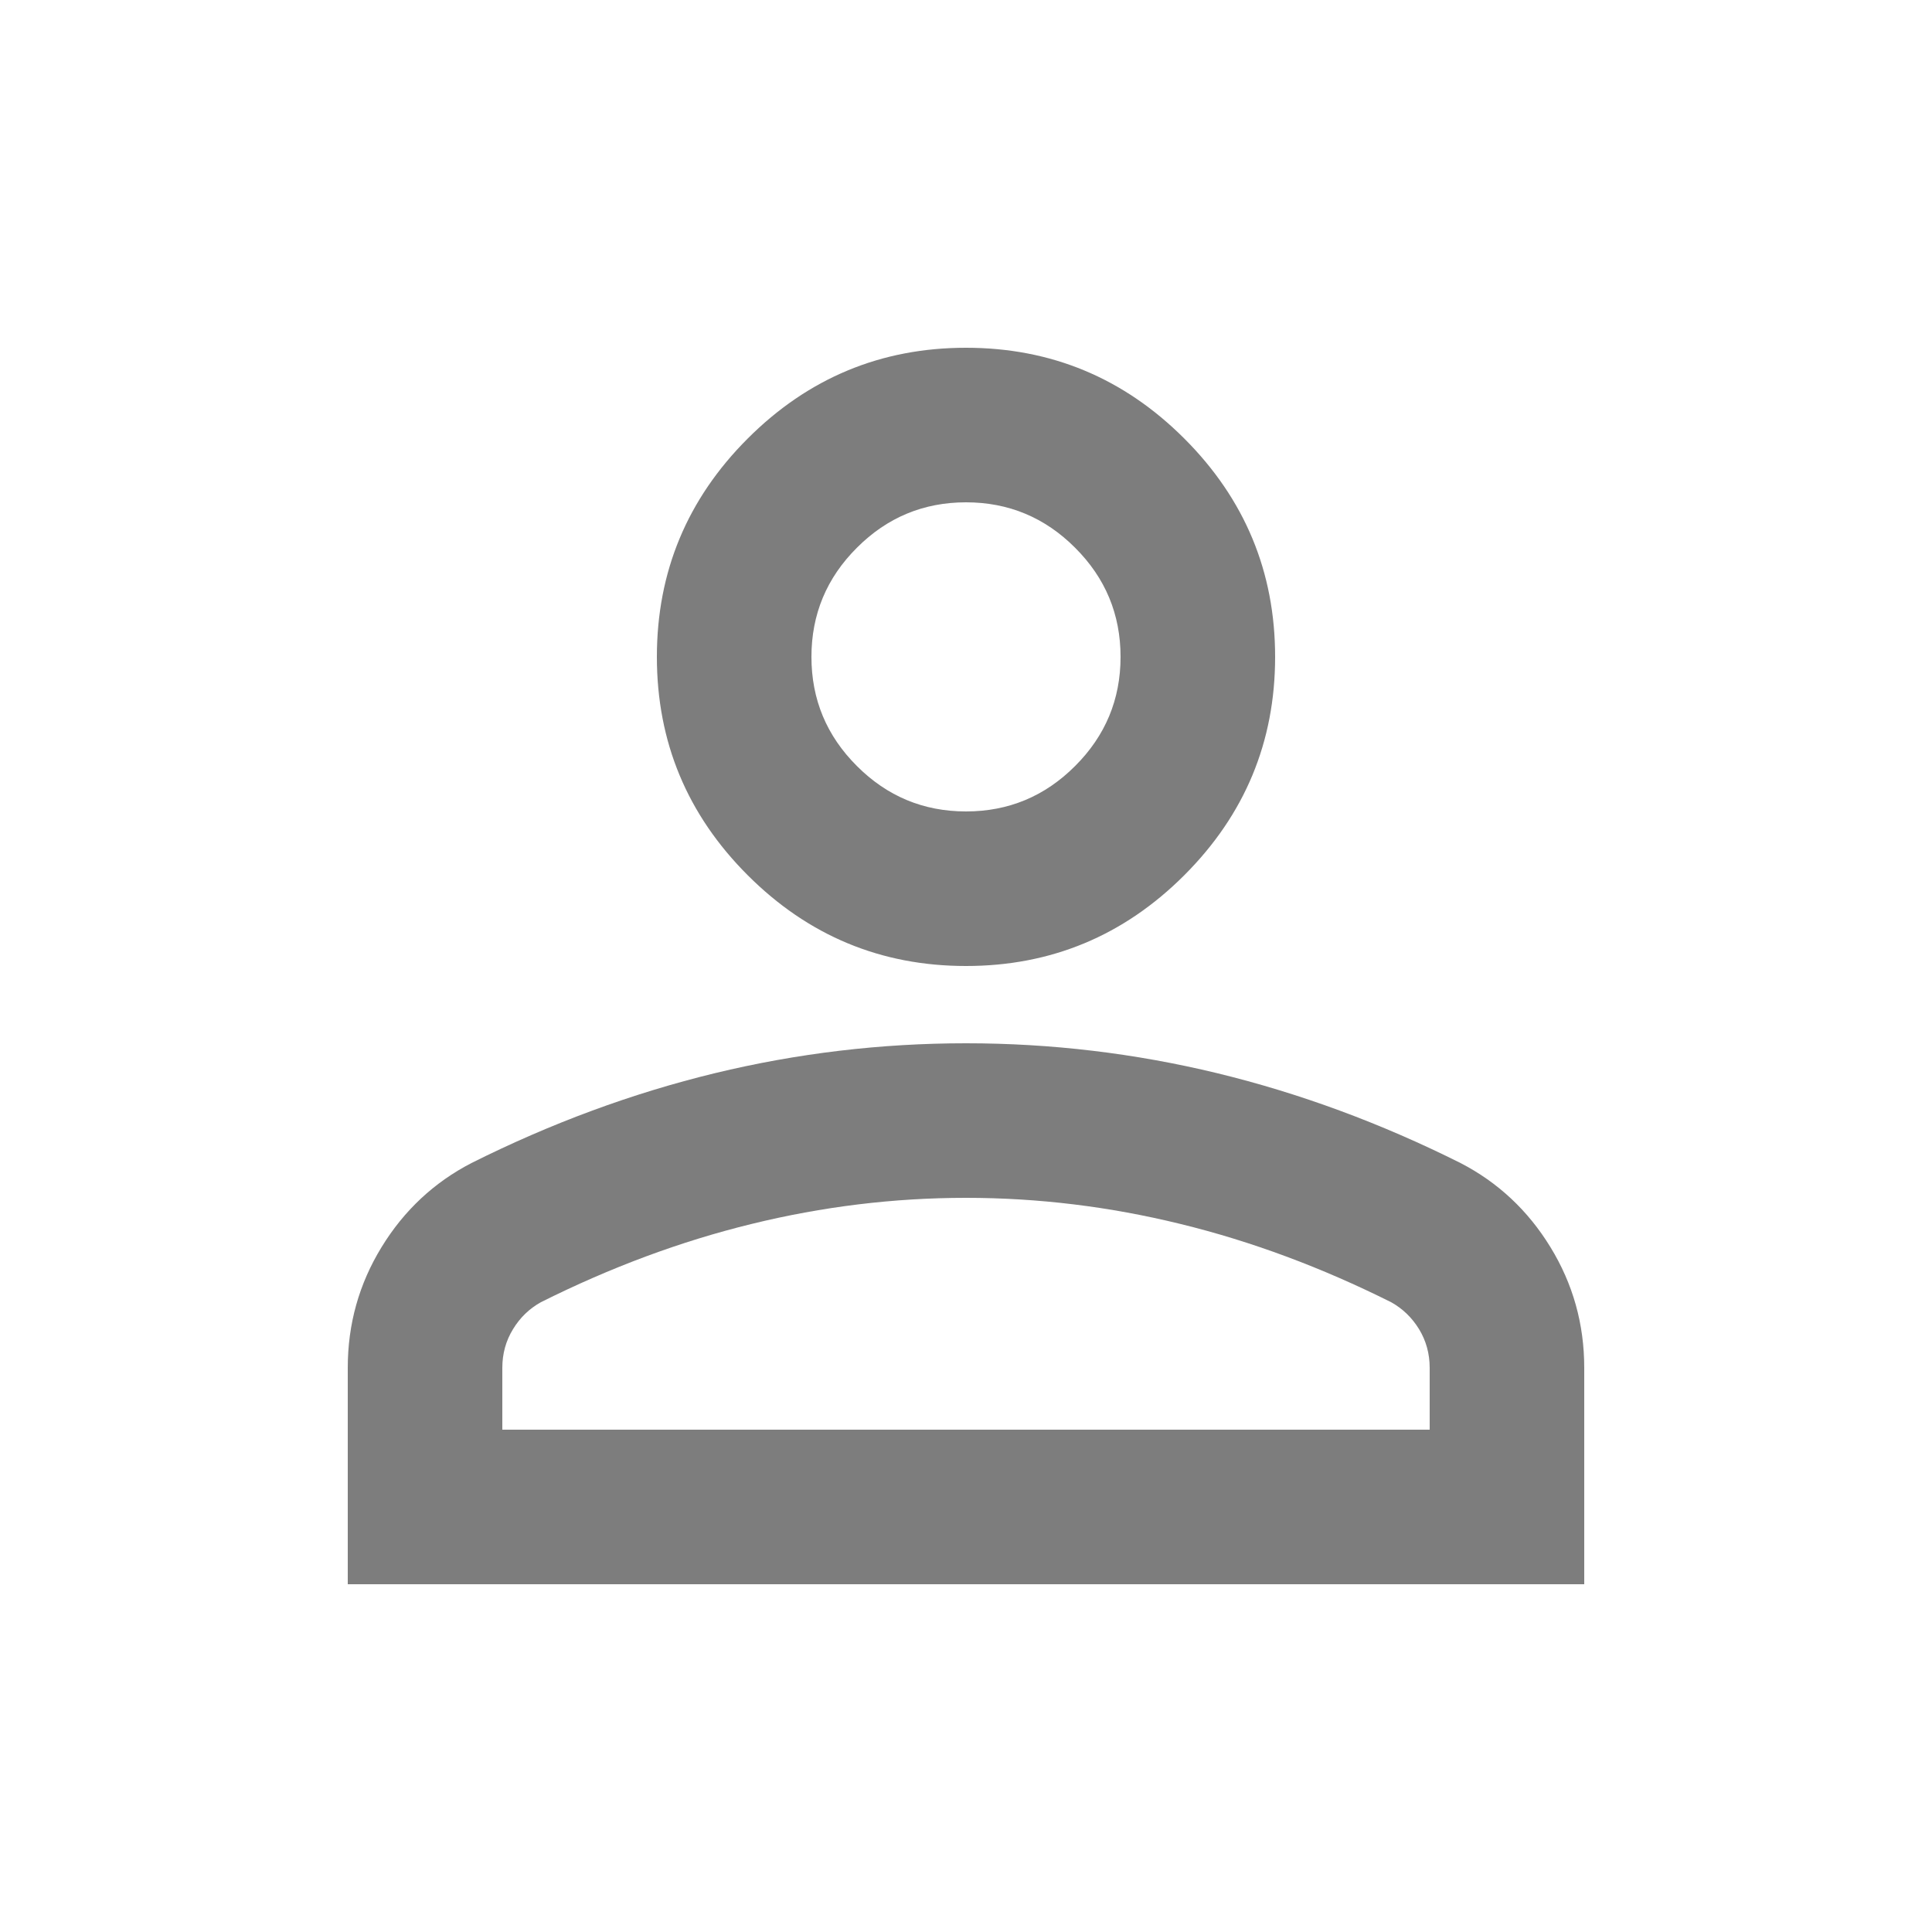
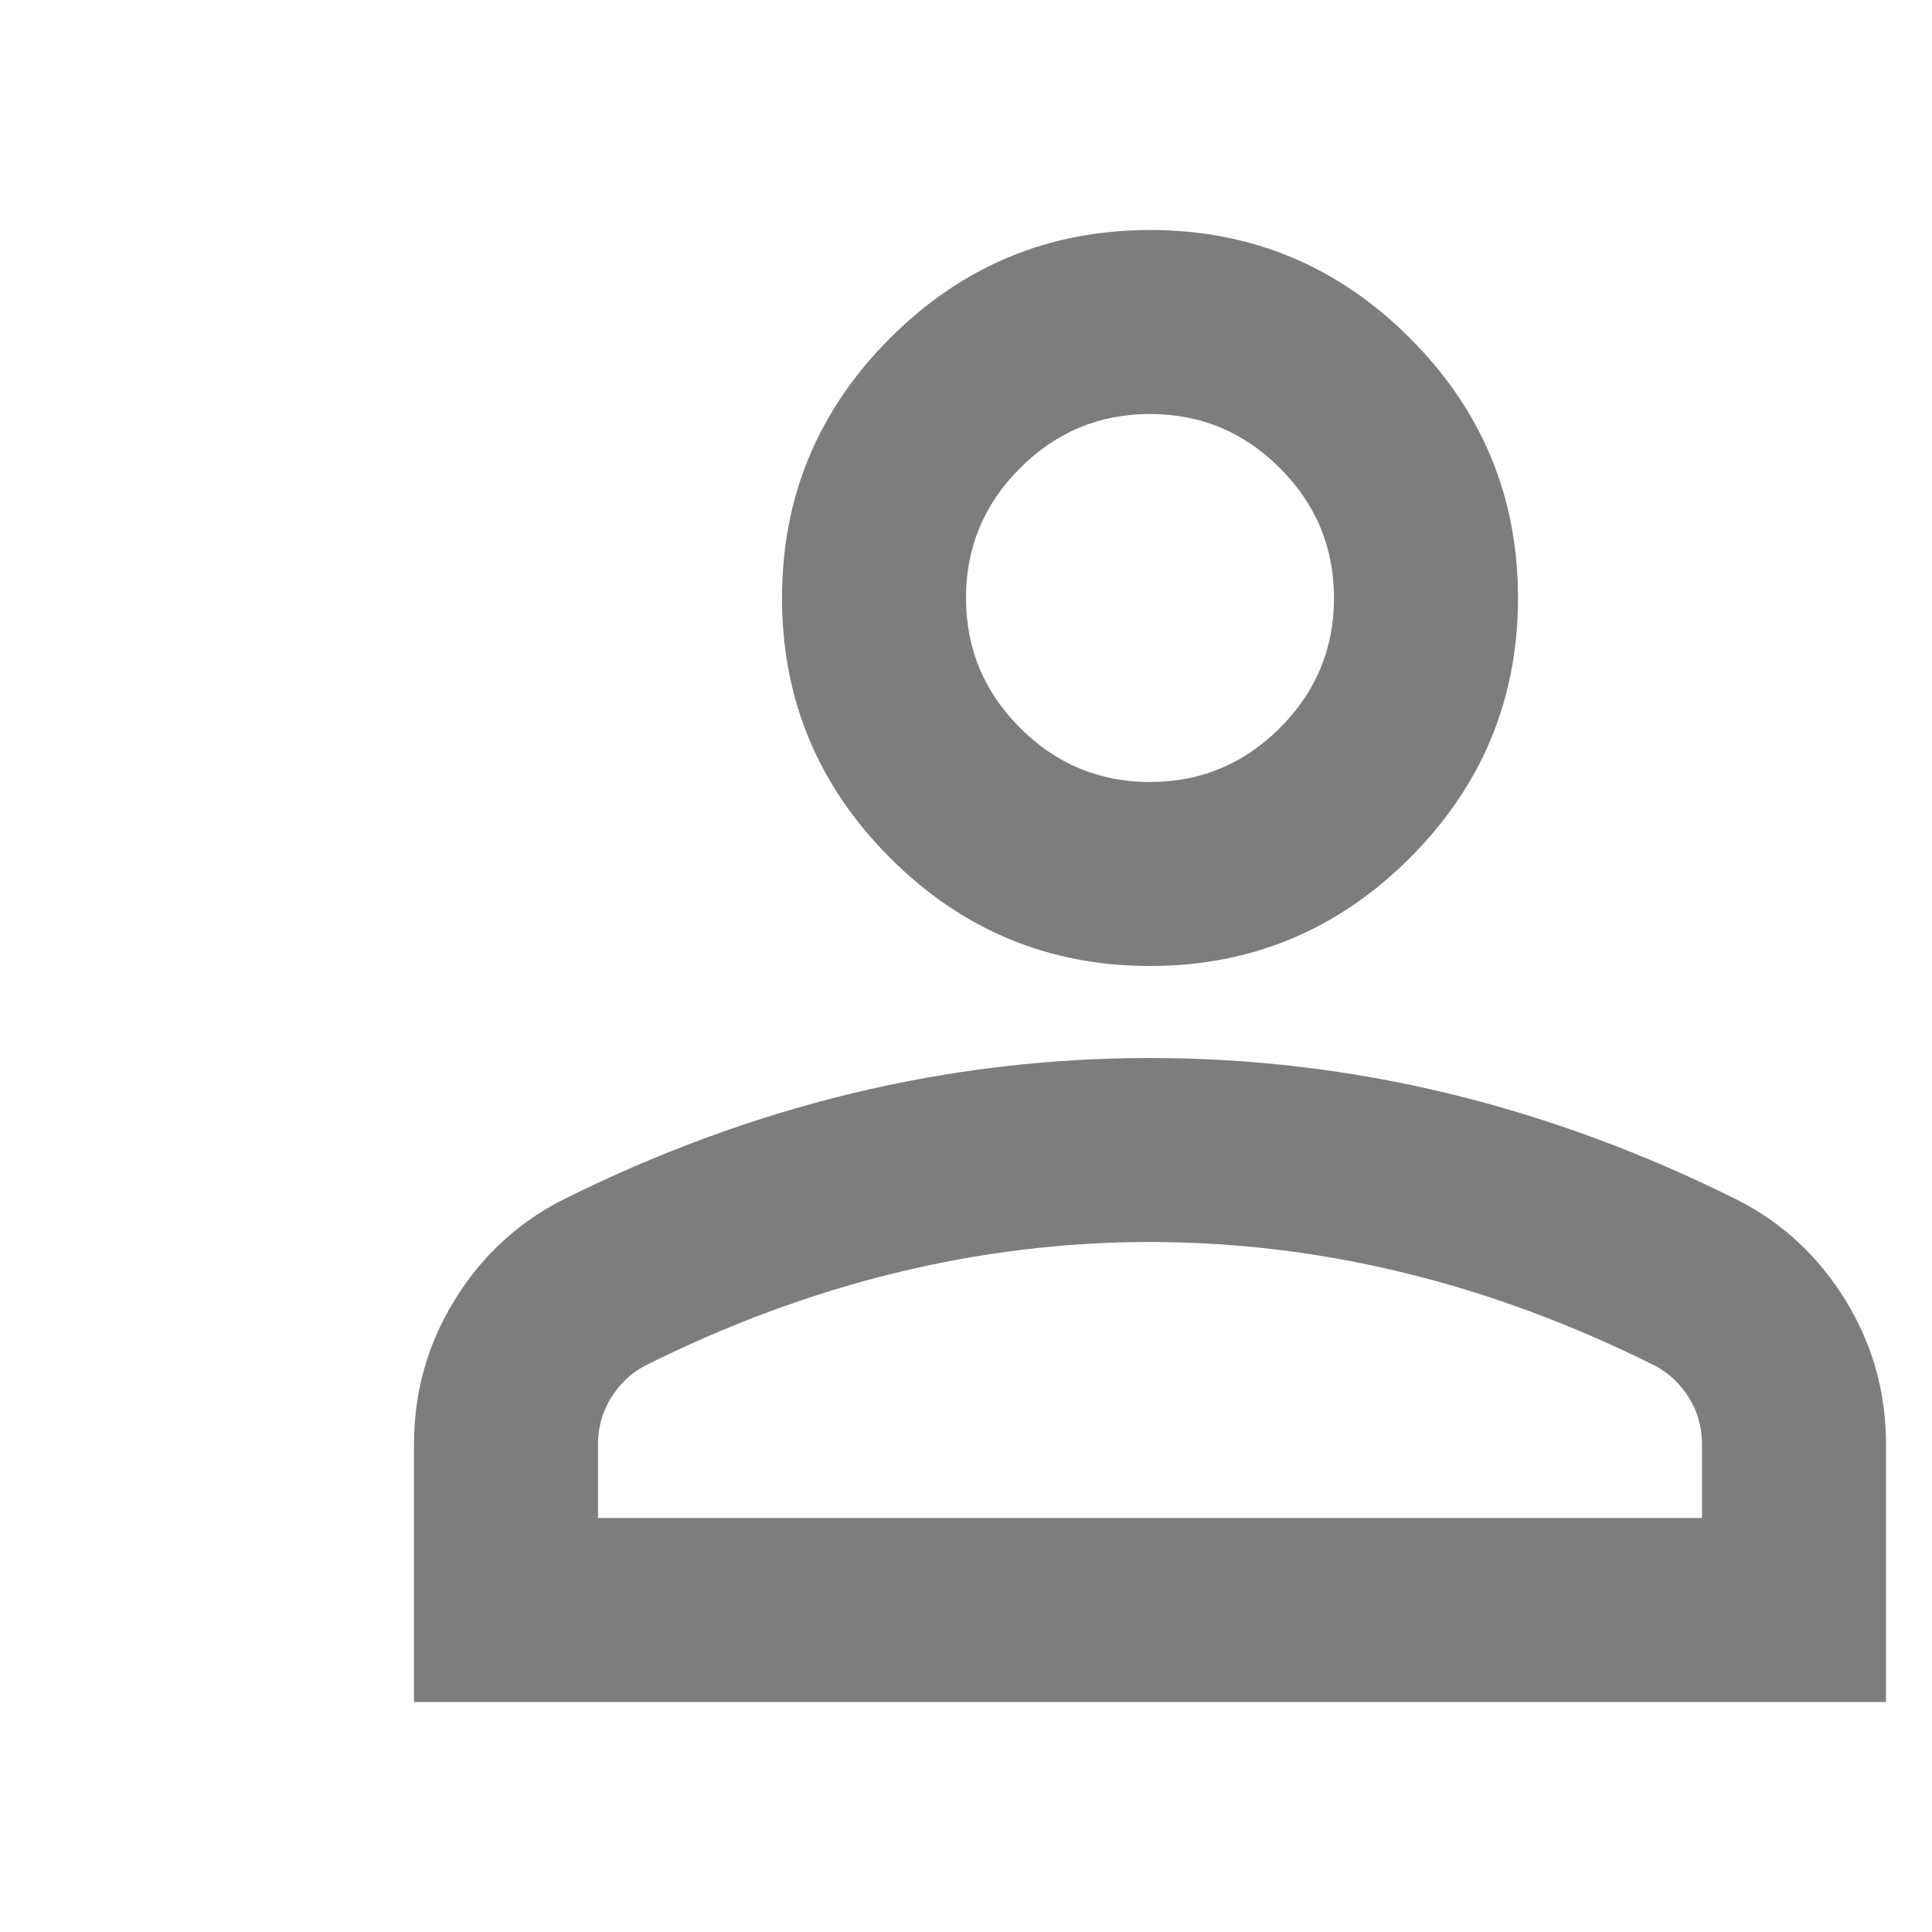
- <svg xmlns="http://www.w3.org/2000/svg" width="25" height="25" viewBox="0 0 25 25" fill="none">
+ <svg xmlns="http://www.w3.org/2000/svg" width="25" height="25" viewBox="0 2 21 21" fill="none">
  <path d="M12.5 12.5C11.4 12.5 10.458 12.108 9.675 11.325C8.892 10.542 8.5 9.6 8.5 8.5C8.5 7.4 8.892 6.458 9.675 5.675C10.458 4.892 11.4 4.5 12.5 4.5C13.6 4.5 14.542 4.892 15.325 5.675C16.108 6.458 16.5 7.4 16.5 8.5C16.5 9.6 16.108 10.542 15.325 11.325C14.542 12.108 13.6 12.5 12.5 12.5ZM4.5 20.5V17.7C4.5 17.133 4.646 16.613 4.938 16.137C5.229 15.662 5.617 15.3 6.1 15.05C7.133 14.533 8.183 14.146 9.25 13.887C10.317 13.629 11.4 13.5 12.5 13.5C13.6 13.5 14.683 13.629 15.75 13.887C16.817 14.146 17.867 14.533 18.9 15.05C19.383 15.3 19.771 15.662 20.062 16.137C20.354 16.613 20.5 17.133 20.5 17.7V20.5H4.5ZM6.5 18.5H18.5V17.7C18.5 17.517 18.454 17.35 18.363 17.2C18.271 17.05 18.15 16.933 18 16.85C17.1 16.4 16.192 16.062 15.275 15.838C14.358 15.613 13.433 15.5 12.5 15.5C11.567 15.5 10.642 15.613 9.725 15.838C8.808 16.062 7.9 16.4 7 16.85C6.85 16.933 6.729 17.05 6.638 17.2C6.546 17.35 6.5 17.517 6.5 17.7V18.5ZM12.5 10.5C13.05 10.5 13.521 10.304 13.912 9.912C14.304 9.521 14.5 9.05 14.5 8.5C14.5 7.95 14.304 7.479 13.912 7.088C13.521 6.696 13.05 6.5 12.5 6.5C11.95 6.5 11.479 6.696 11.088 7.088C10.696 7.479 10.5 7.95 10.5 8.5C10.5 9.05 10.696 9.521 11.088 9.912C11.479 10.304 11.95 10.5 12.5 10.5Z" fill="#7D7D7D" />
</svg>
